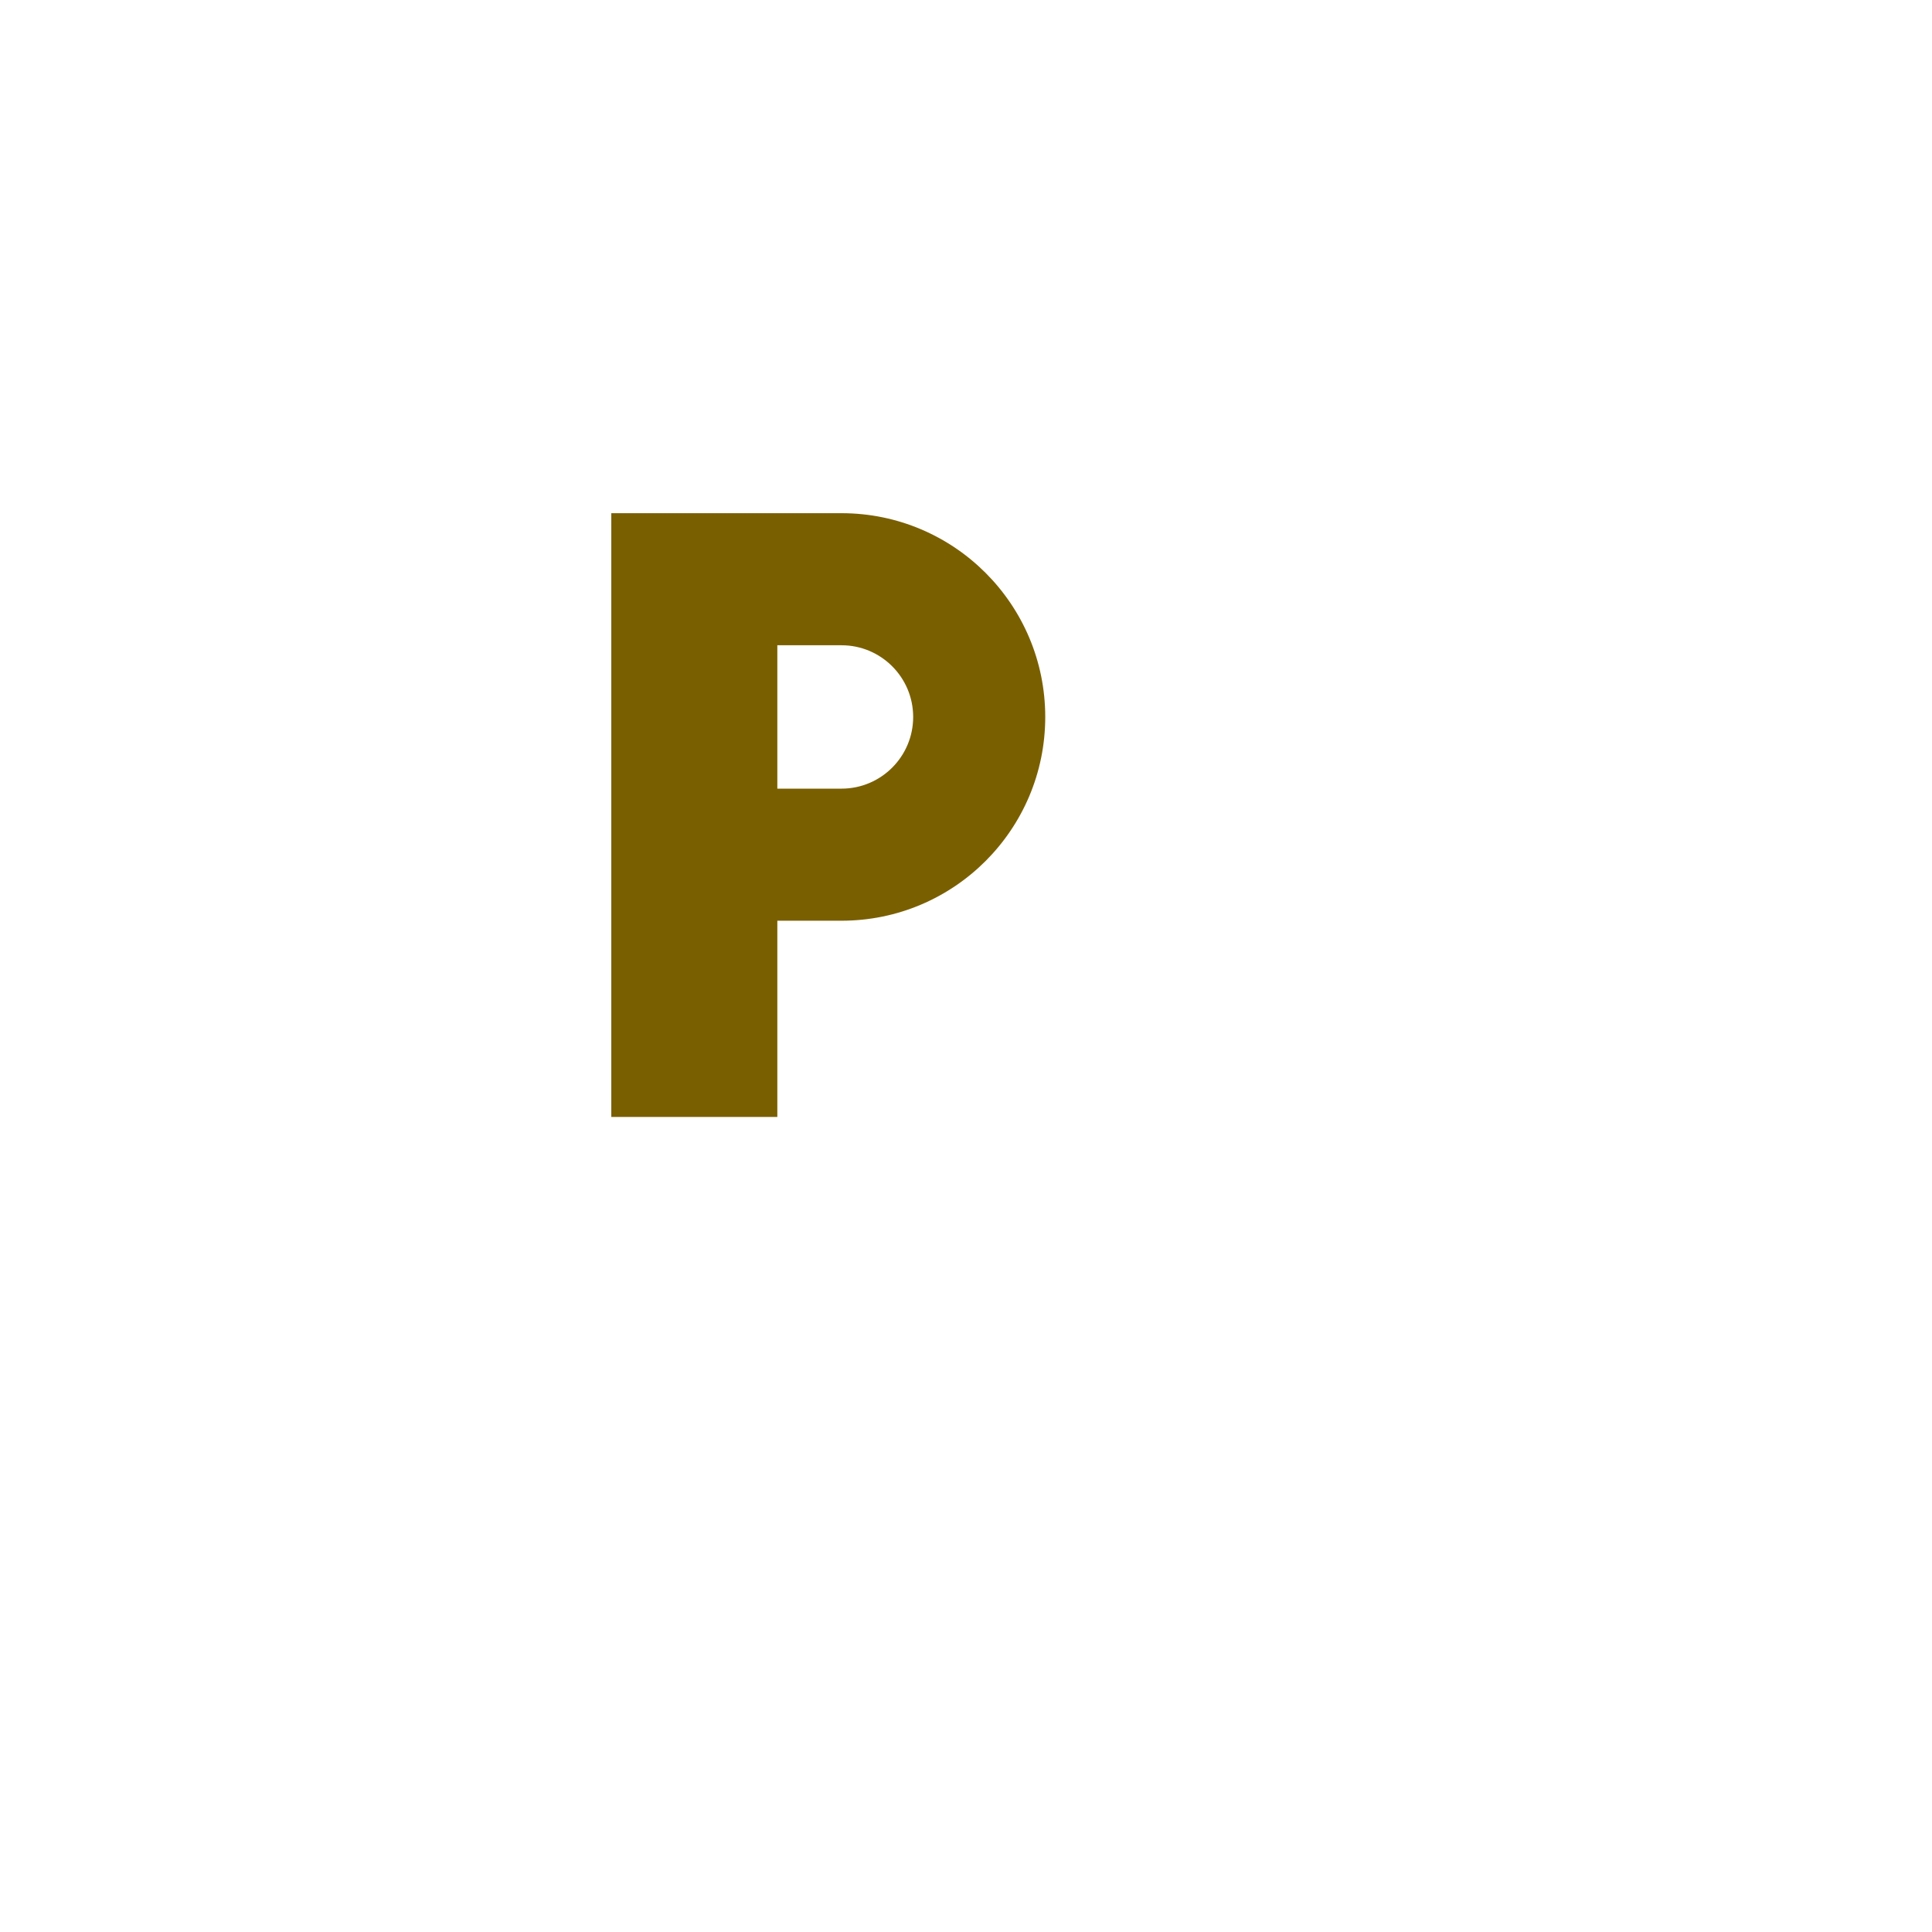
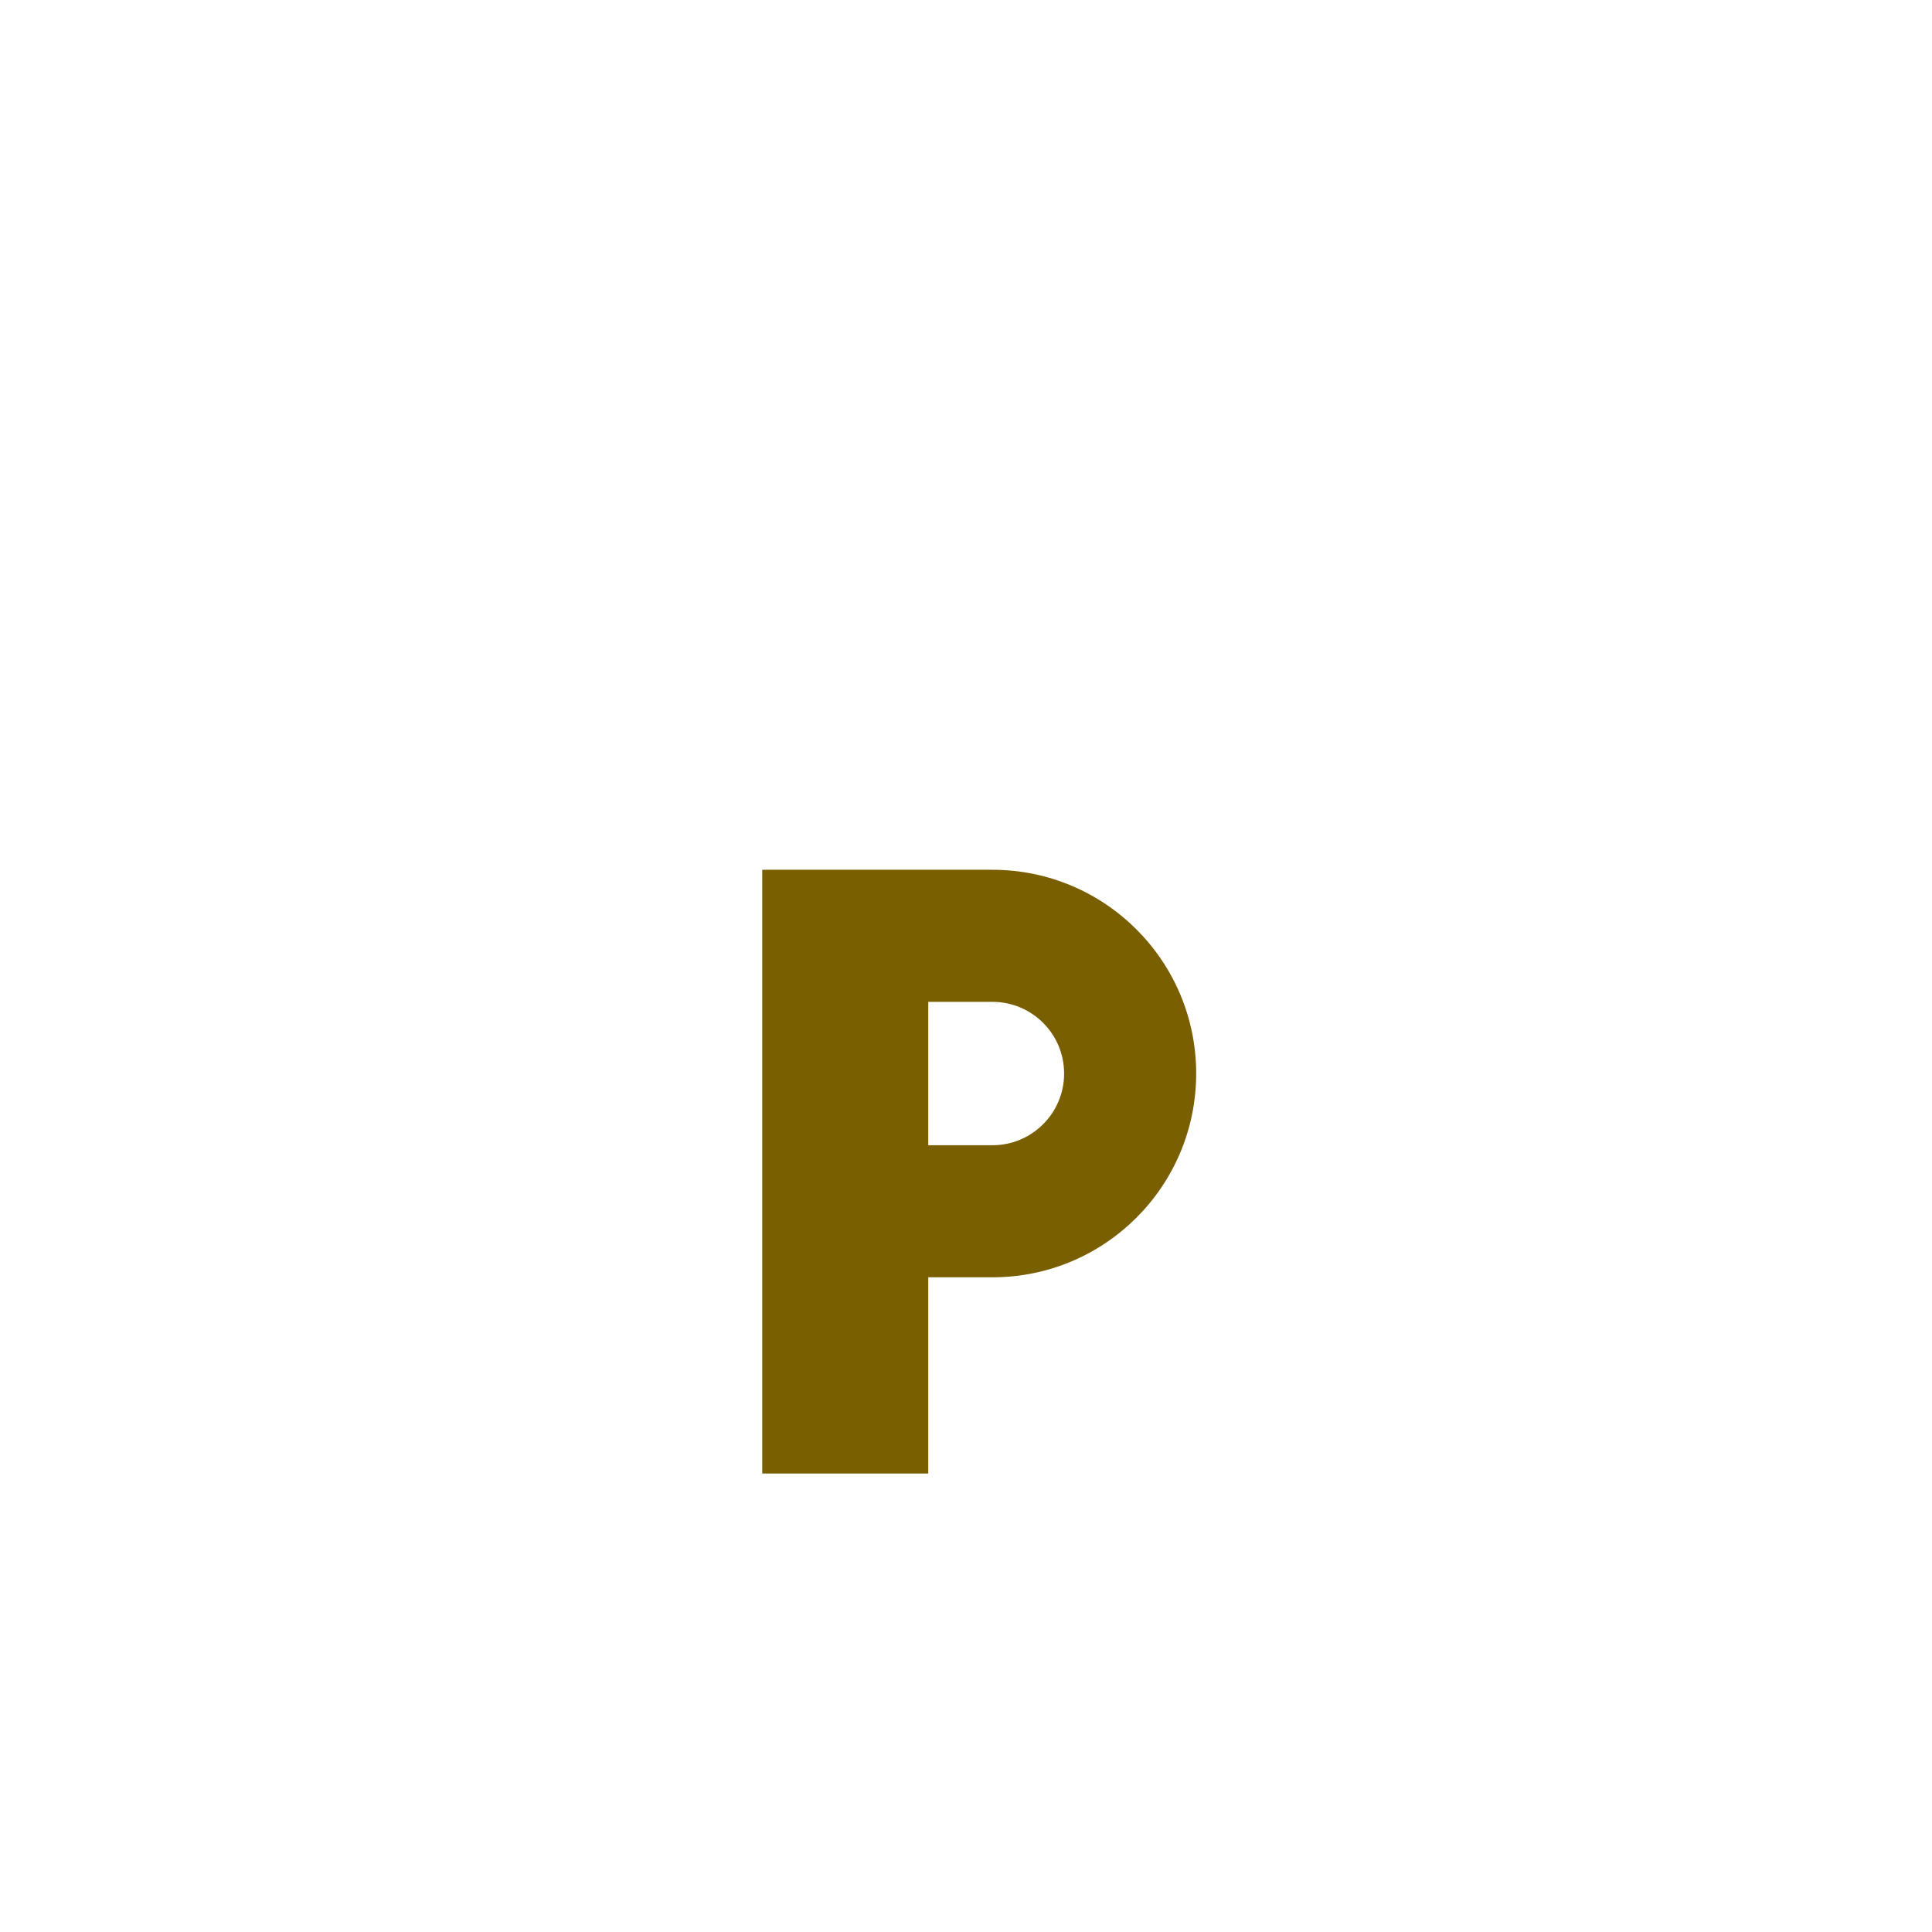
<svg xmlns="http://www.w3.org/2000/svg" width="1024" height="1024" viewBox="0 0 1024 1024">
-   <path d="M324.0,272.0 H446.0 A108.0,108.0 0 0 1 446.0,488.0 H412.0 V592.0 H324.0 Z M412.0,342.0 H446.0 A38.0,38.0 0 0 1 446.0,418.0 H412.0 Z" fill="#7A5F00" fill-rule="evenodd" />
+   <path d="M404.0,461.0 H526.0 A108.0,108.0 0 0 1 526.0,677.0 H492.0 V781.0 H404.0 Z M492.0,531.0 H526.0 A38.0,38.0 0 0 1 526.0,607.0 H492.0 Z" fill="#7A5F00" fill-rule="evenodd" />
</svg>
